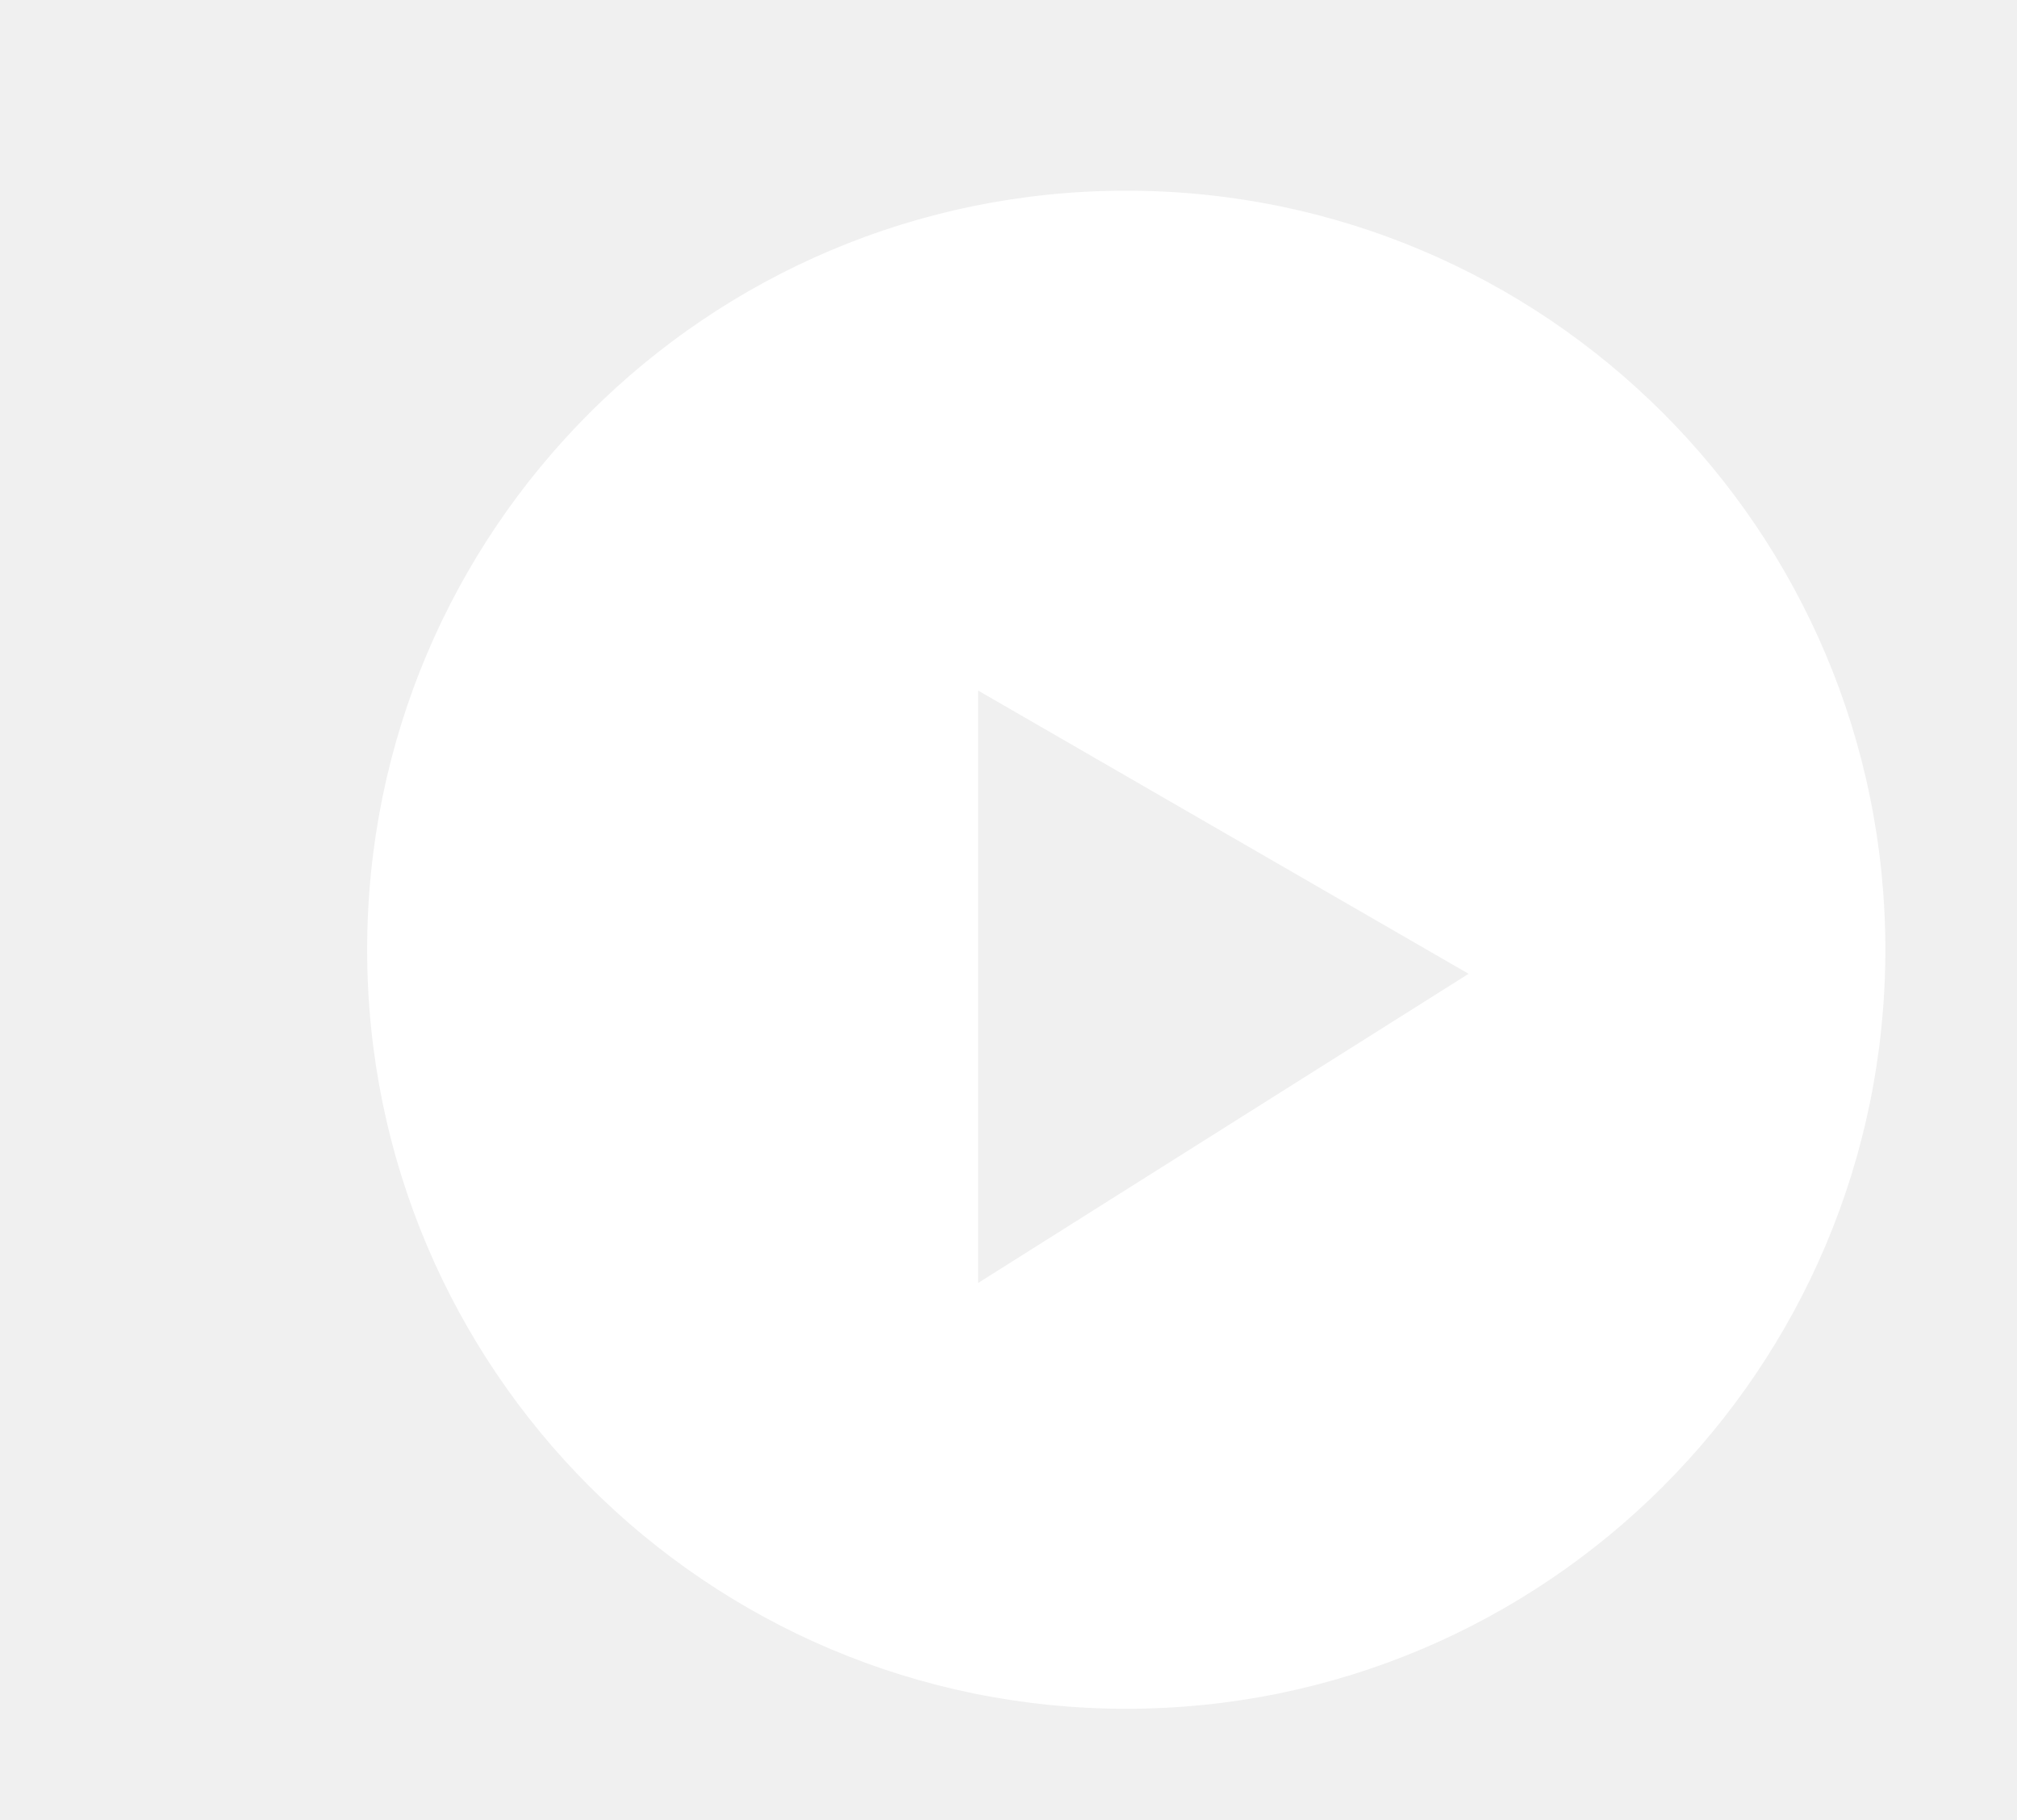
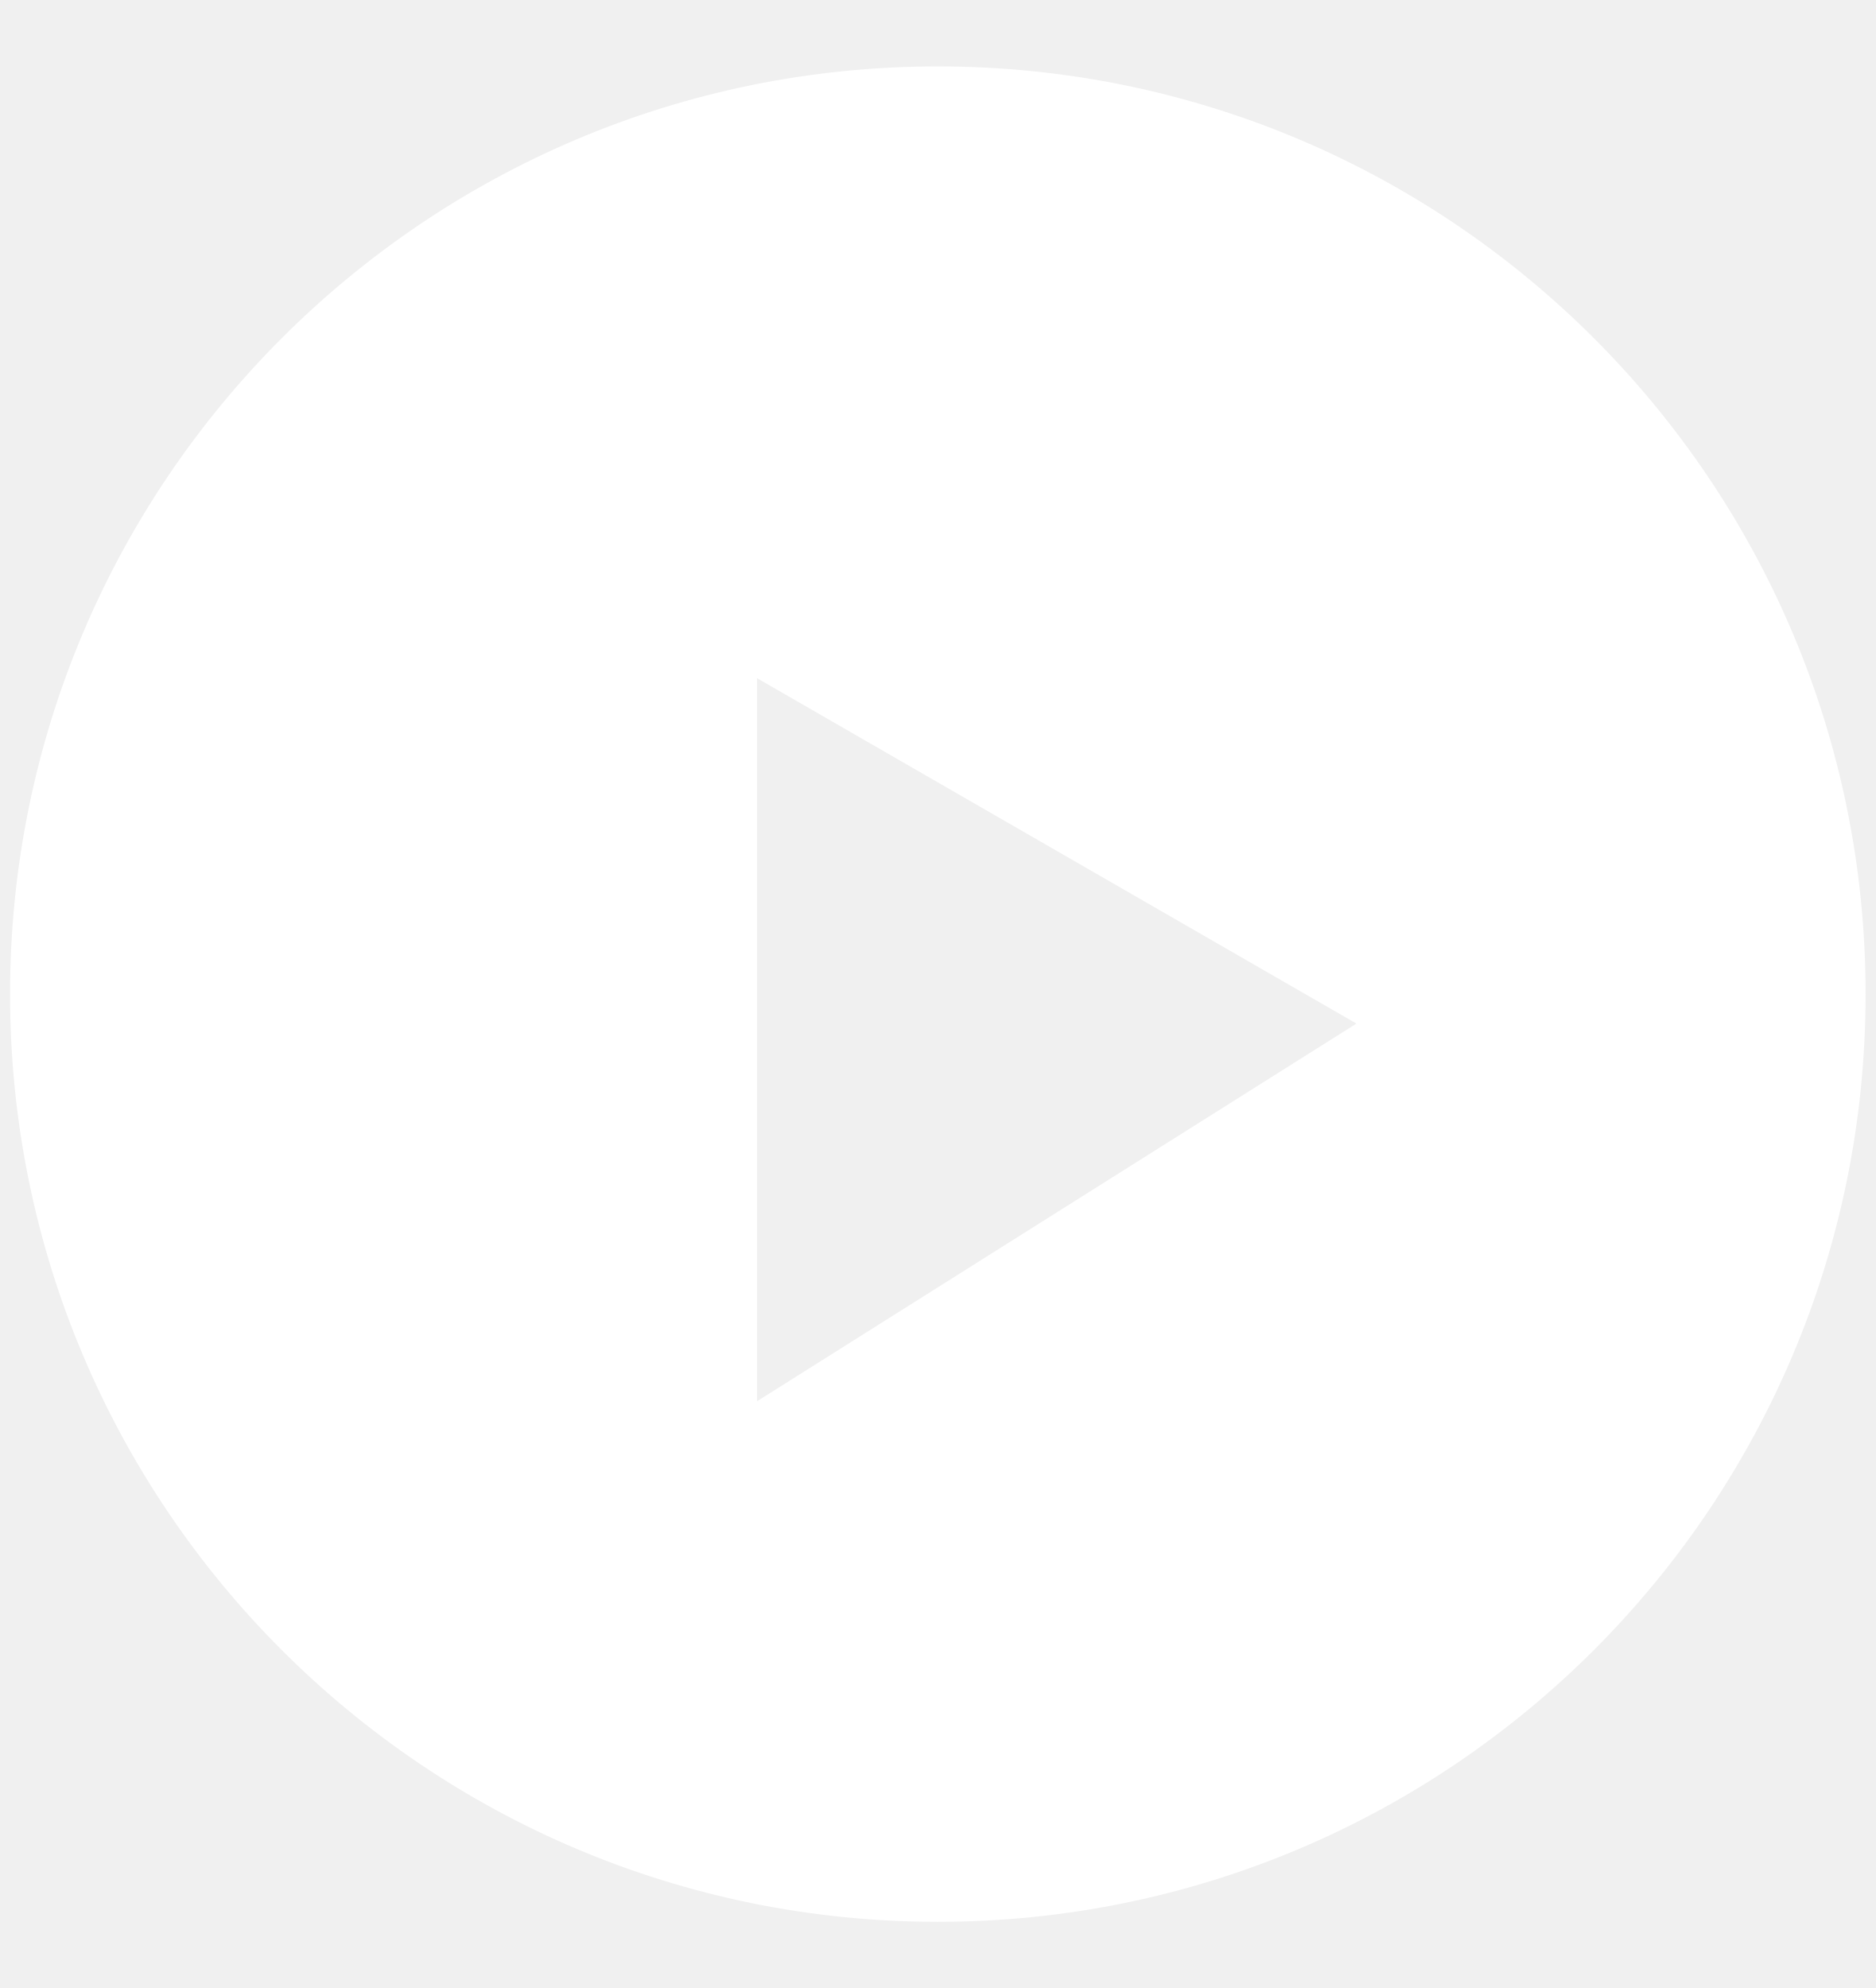
- <svg xmlns="http://www.w3.org/2000/svg" viewBox="0 0 108.94 98.3">
+ <svg xmlns="http://www.w3.org/2000/svg" viewBox="0 0 80.21 85.01">
  <defs>
    <style>.cls-1{fill:#fff;}</style>
  </defs>
  <g id="Layer_1" data-name="Layer 1">
-     <path class="cls-1" d="M101.83,51.3a41,41,0,1,1-41-41A41,41,0,0,1,101.83,51.3Zm-49,18L79.32,52.6,52.83,37.3Z" />
+     <path class="cls-1" d="M79.77,42.51A39.67,39.67,0,1,1,40.11,2.84,39.67,39.67,0,0,1,79.77,42.51ZM32.37,59.92,58,43.77,32.37,29Z" />
  </g>
</svg>
